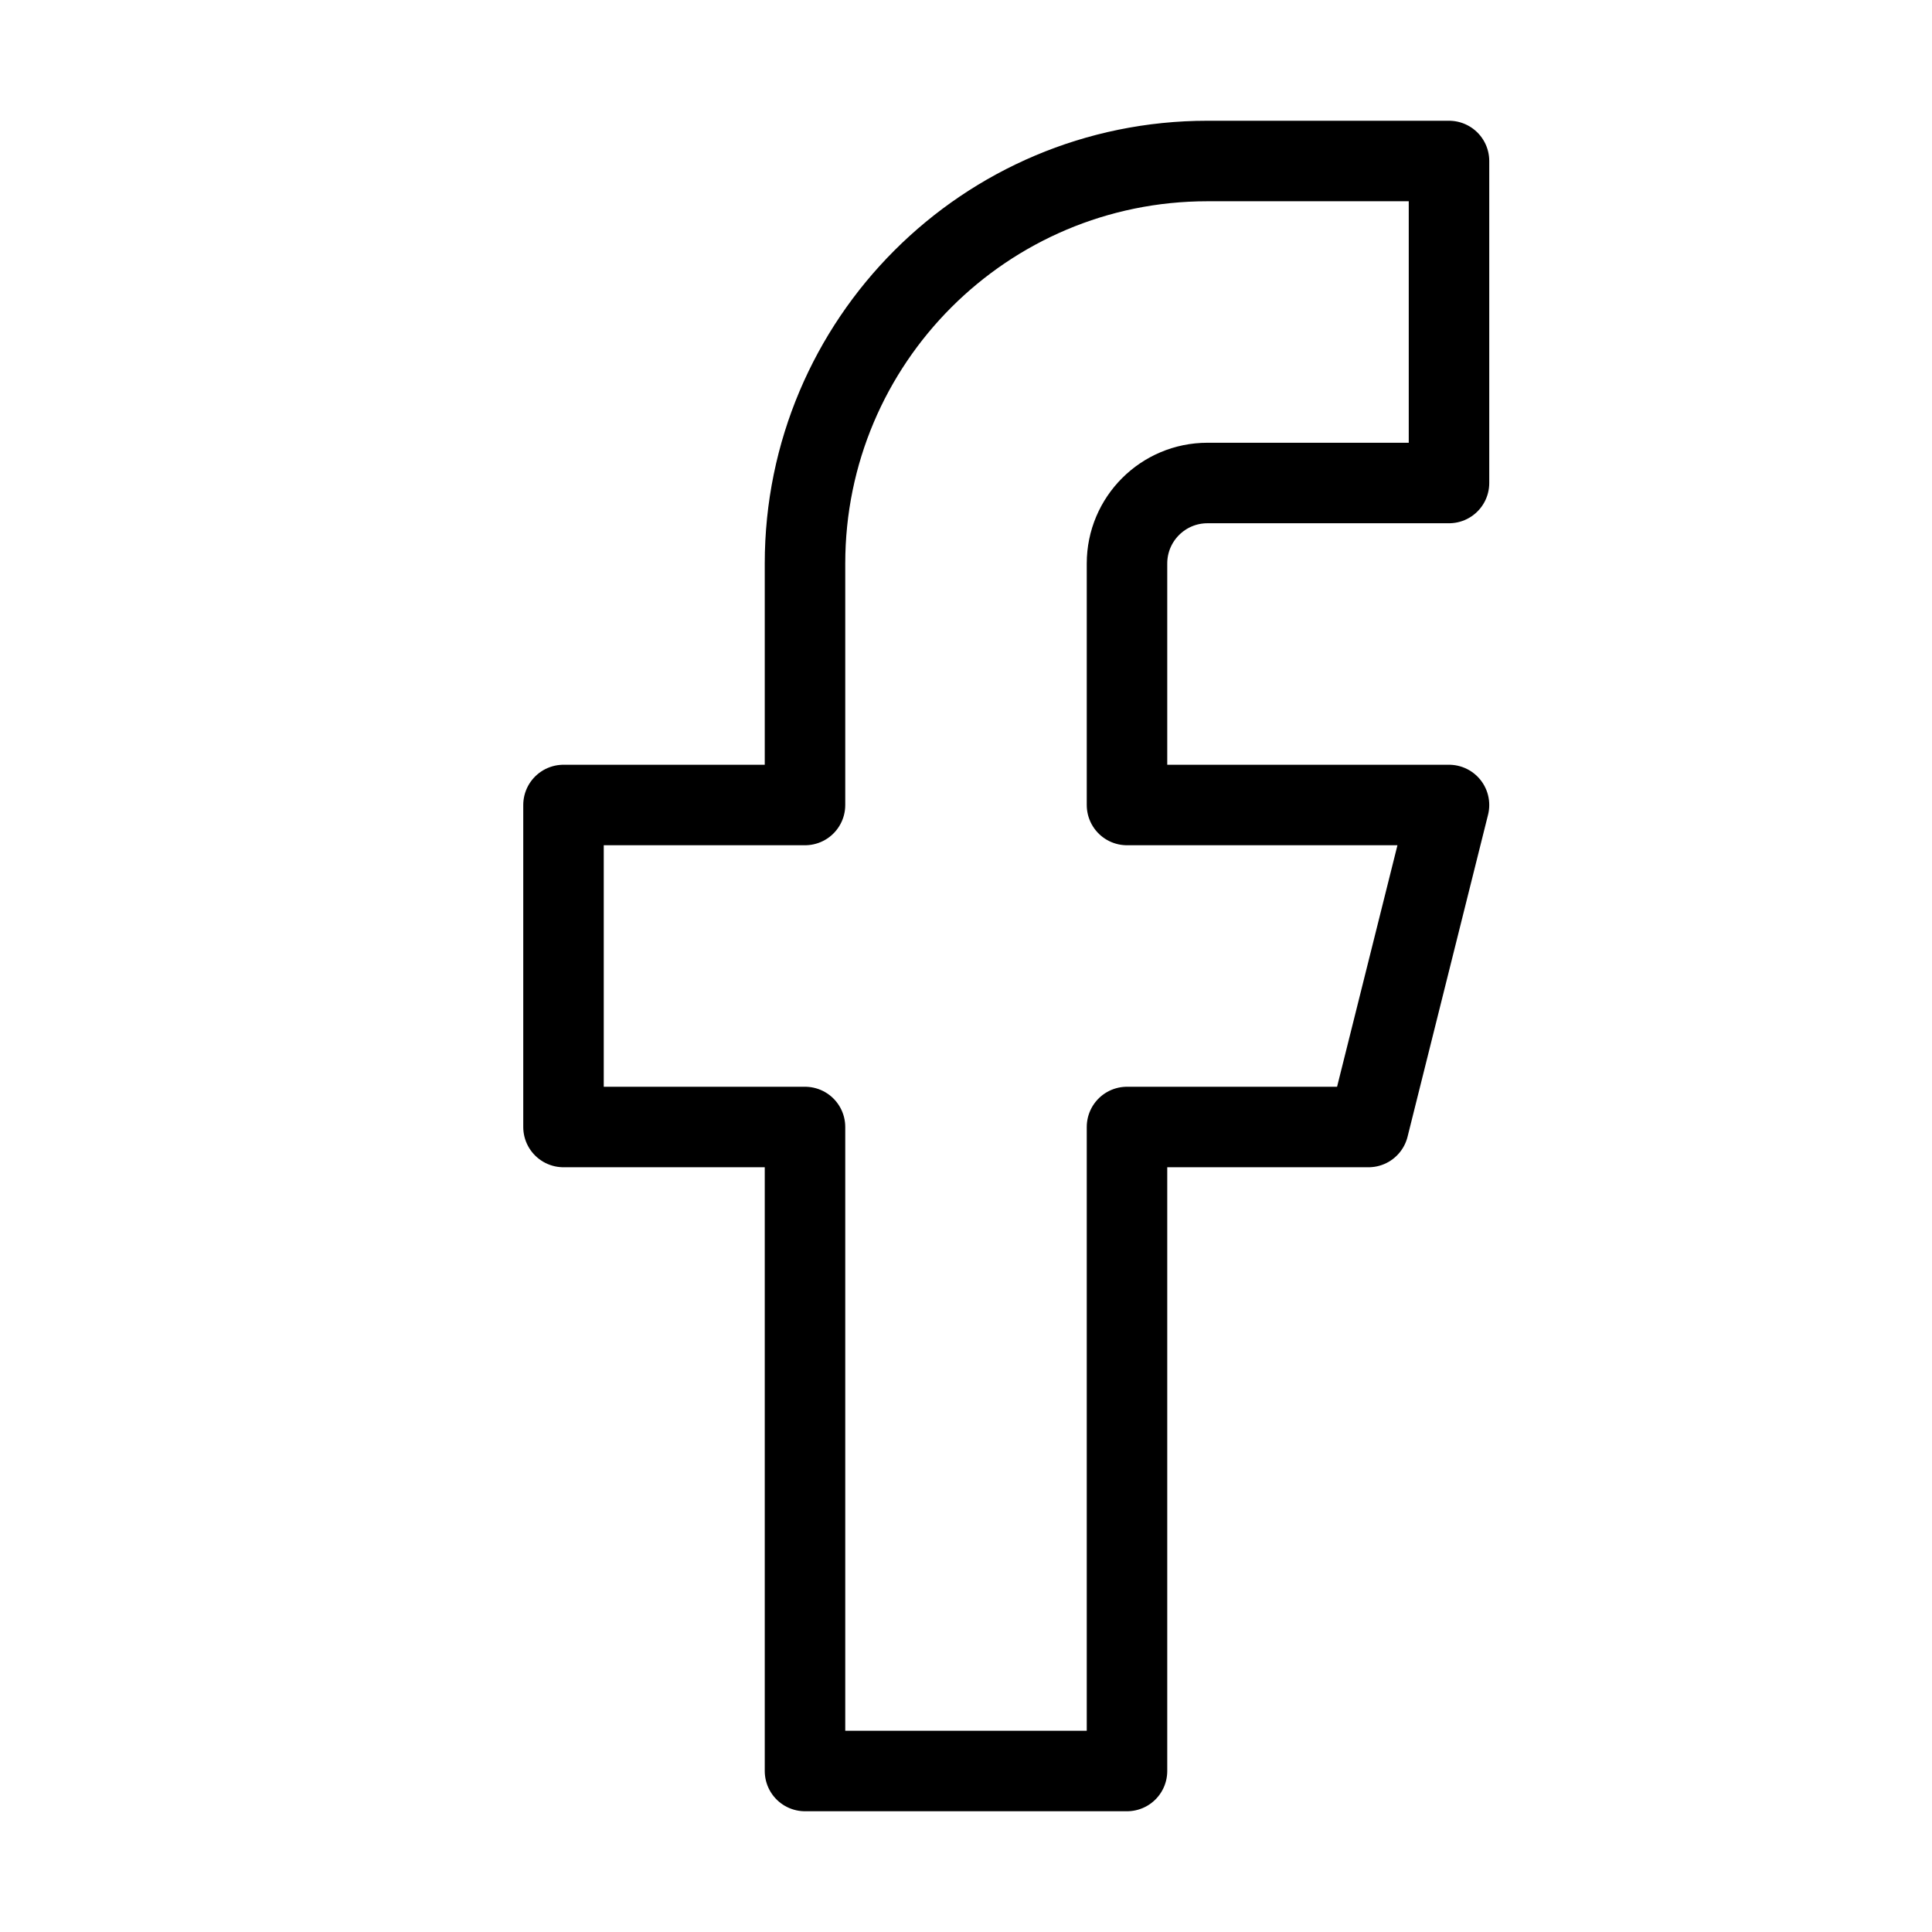
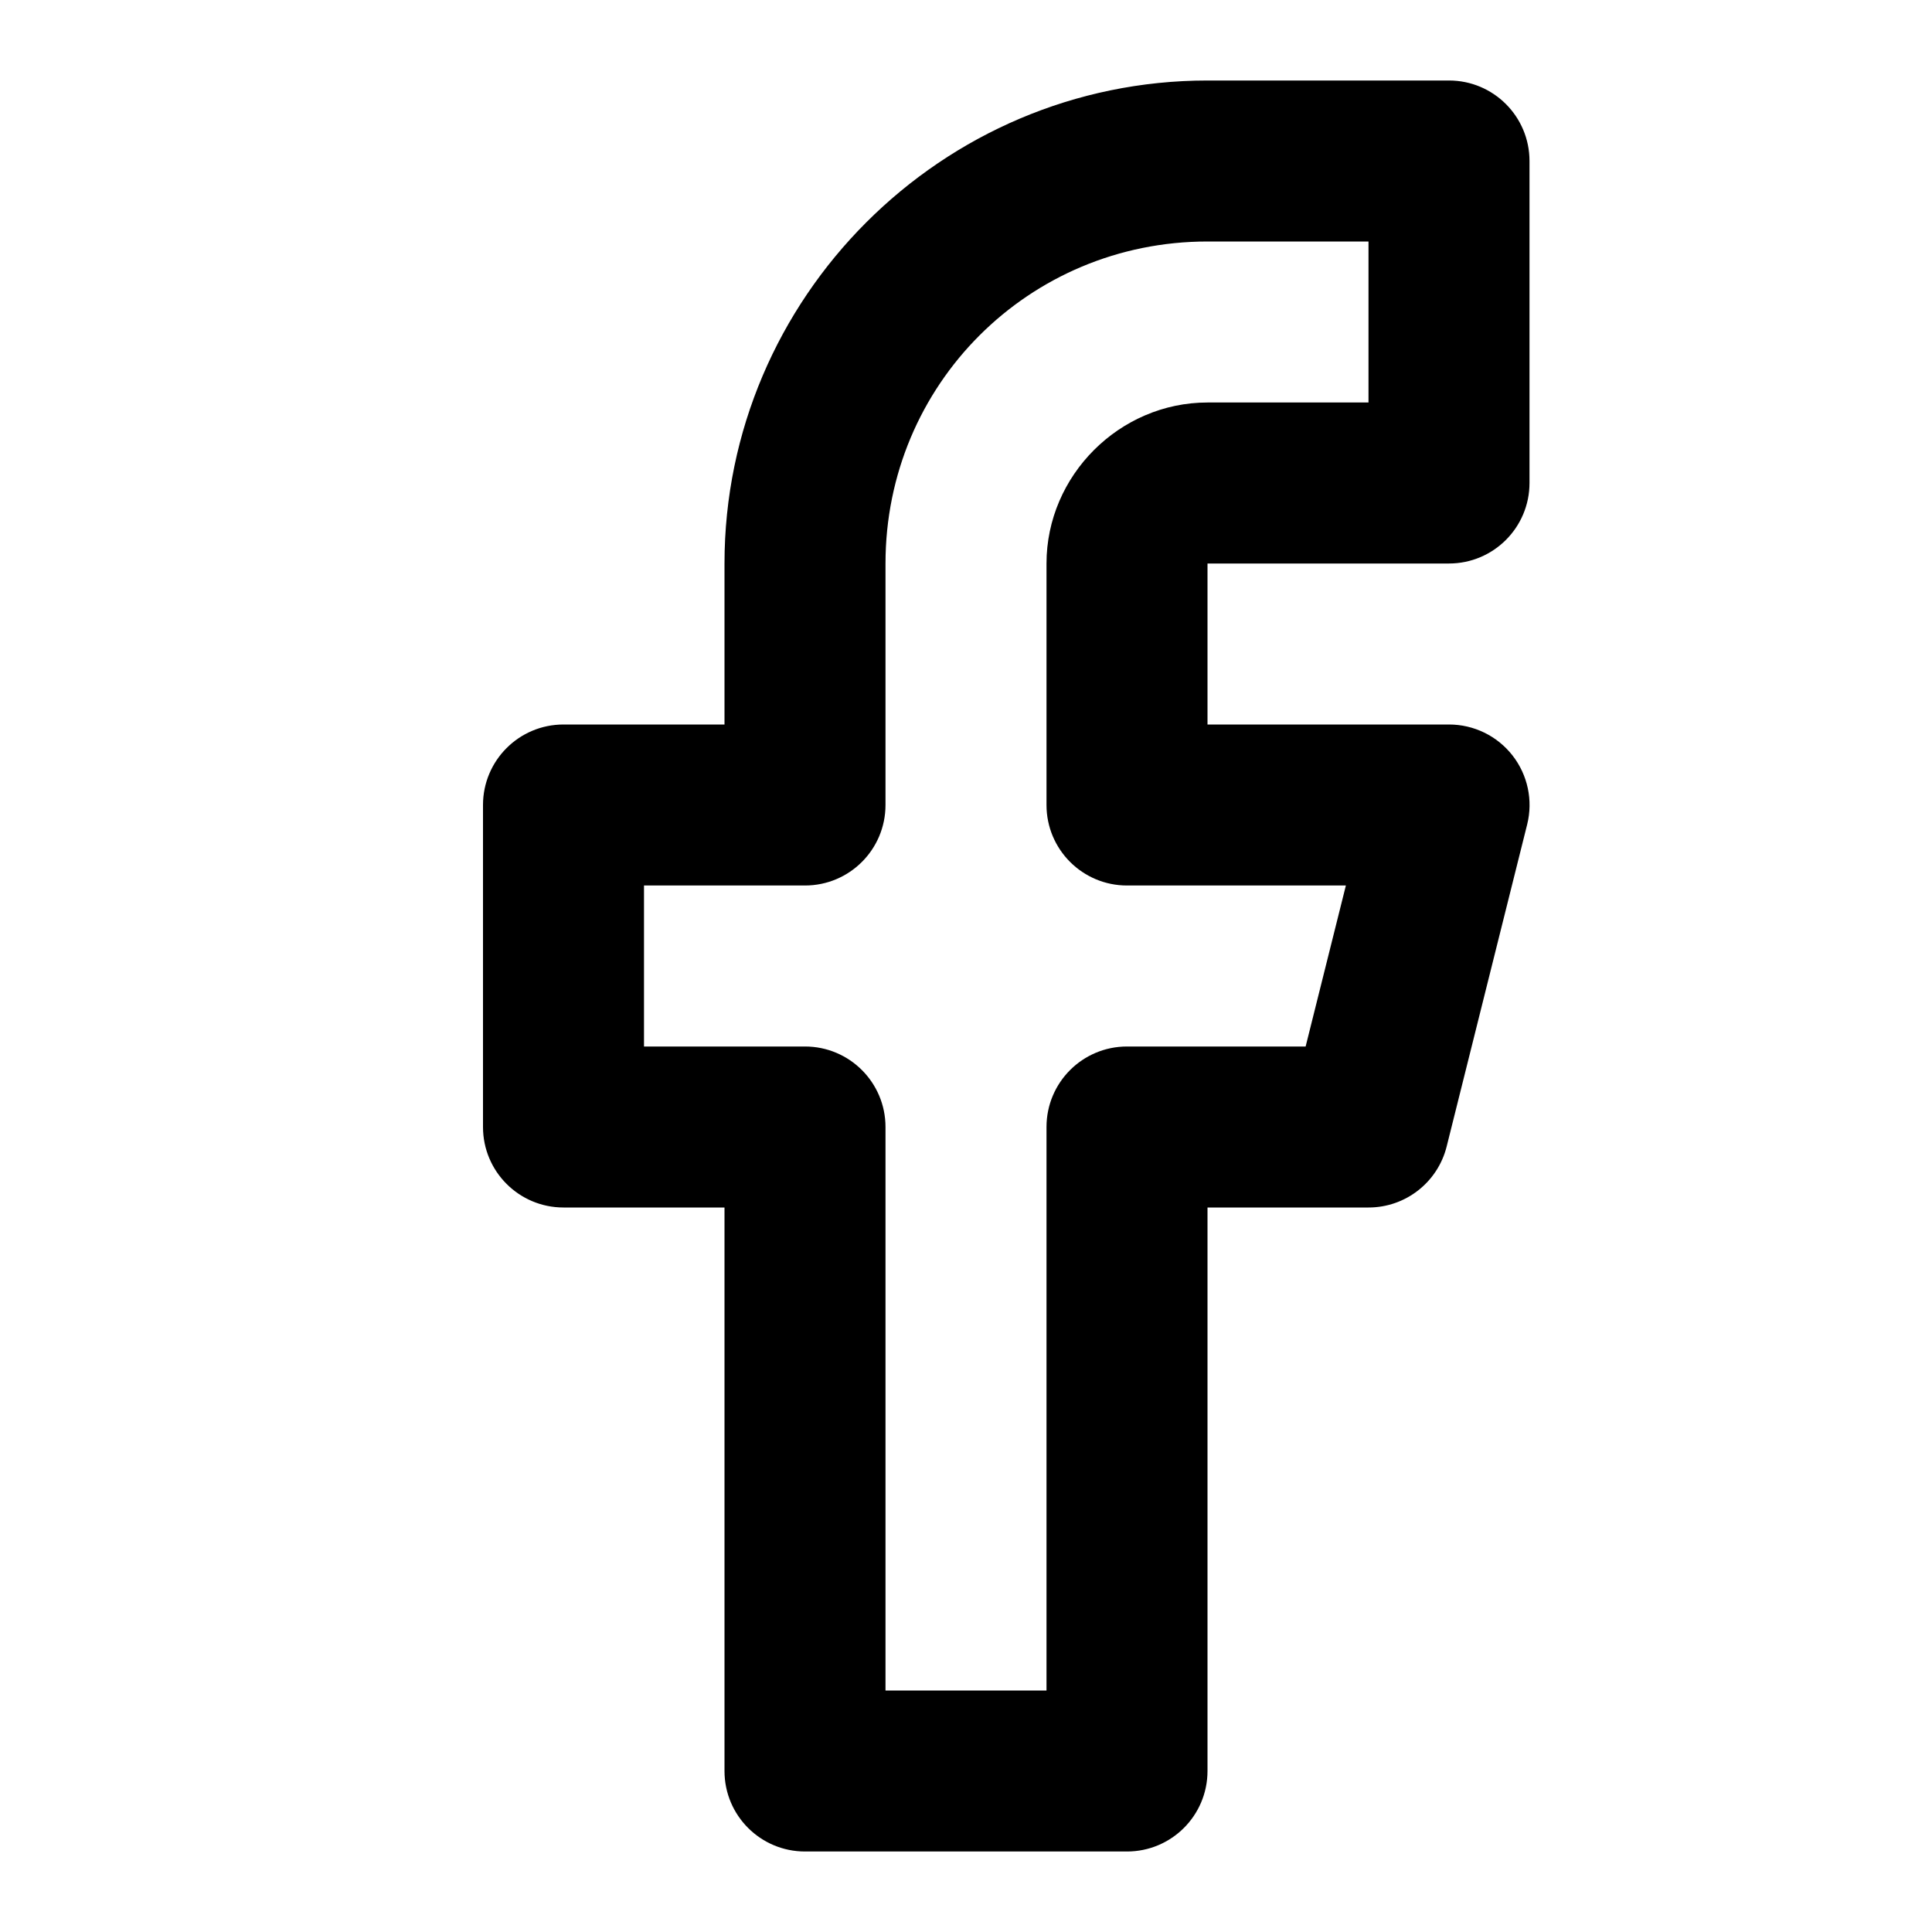
- <svg xmlns="http://www.w3.org/2000/svg" width="24" height="24" viewBox="0 0 24 24" fill="none" stroke="#000" stroke-width="1" stroke-linecap="round" stroke-linejoin="round">
-   <path d="M18 2h-3a5 5 0 0 0-5 5v3H7v4h3v8h4v-8h3l1-4h-4V7a1 1 0 0 1 1-1h3z" />
+ <svg xmlns="http://www.w3.org/2000/svg" width="24" height="24" viewBox="0 0 24 24" fill="none" stroke="#000" stroke-width="2" stroke-linecap="round" stroke-linejoin="round" version="1.1" id="svg4">
+   <defs id="defs8" />
+   <path style="color:#000000;font-style:normal;font-variant:normal;font-weight:normal;font-stretch:normal;font-size:medium;line-height:normal;font-family:sans-serif;font-variant-ligatures:normal;font-variant-position:normal;font-variant-caps:normal;font-variant-numeric:normal;font-variant-alternates:normal;font-feature-settings:normal;text-indent:0;text-align:start;text-decoration:none;text-decoration-line:none;text-decoration-style:solid;text-decoration-color:#000000;letter-spacing:normal;word-spacing:normal;text-transform:none;writing-mode:lr-tb;direction:ltr;text-orientation:mixed;dominant-baseline:auto;baseline-shift:baseline;text-anchor:start;white-space:normal;shape-padding:0;clip-rule:nonzero;display:inline;overflow:visible;visibility:visible;opacity:1;isolation:auto;mix-blend-mode:normal;color-interpolation:sRGB;color-interpolation-filters:linearRGB;solid-color:#000000;solid-opacity:1;vector-effect:none;fill:#000000;fill-opacity:1;fill-rule:nonzero;stroke:none;stroke-width:2;stroke-linecap:butt;stroke-linejoin:miter;stroke-miterlimit:4;stroke-dasharray:none;stroke-dashoffset:0;stroke-opacity:1;color-rendering:auto;image-rendering:auto;shape-rendering:auto;text-rendering:auto;enable-background:accumulate" d="M 15,1 C 11.698,1 9,3.698 9,7 V 9 H 7 a 1,1 0 0 0 -1,1 v 4 a 1,1 0 0 0 1,1 h 2 v 7 a 1,1 0 0 0 1,1 h 4 a 1,1 0 0 0 1,-1 v -7 h 2 a 1,1 0 0 0 0.971,-0.758 l 1,-4 A 1,1 0 0 0 18,9 H 15 V 7 h 3 A 1,1 0 0 0 19,6 V 2 A 1,1 0 0 0 18,1 Z m 0,2 h 2 v 2 h -2 c -1.093,0 -2,0.907 -2,2 v 3 a 1,1 0 0 0 1,1 h 2.719 l -0.5,2 H 14 a 1,1 0 0 0 -1,1 v 7 H 11 V 14 A 1,1 0 0 0 10,13 H 8 v -2 h 2 a 1,1 0 0 0 1,-1 V 7 c 0,-2.221 1.779,-4 4,-4 z" id="path2" />
</svg>
